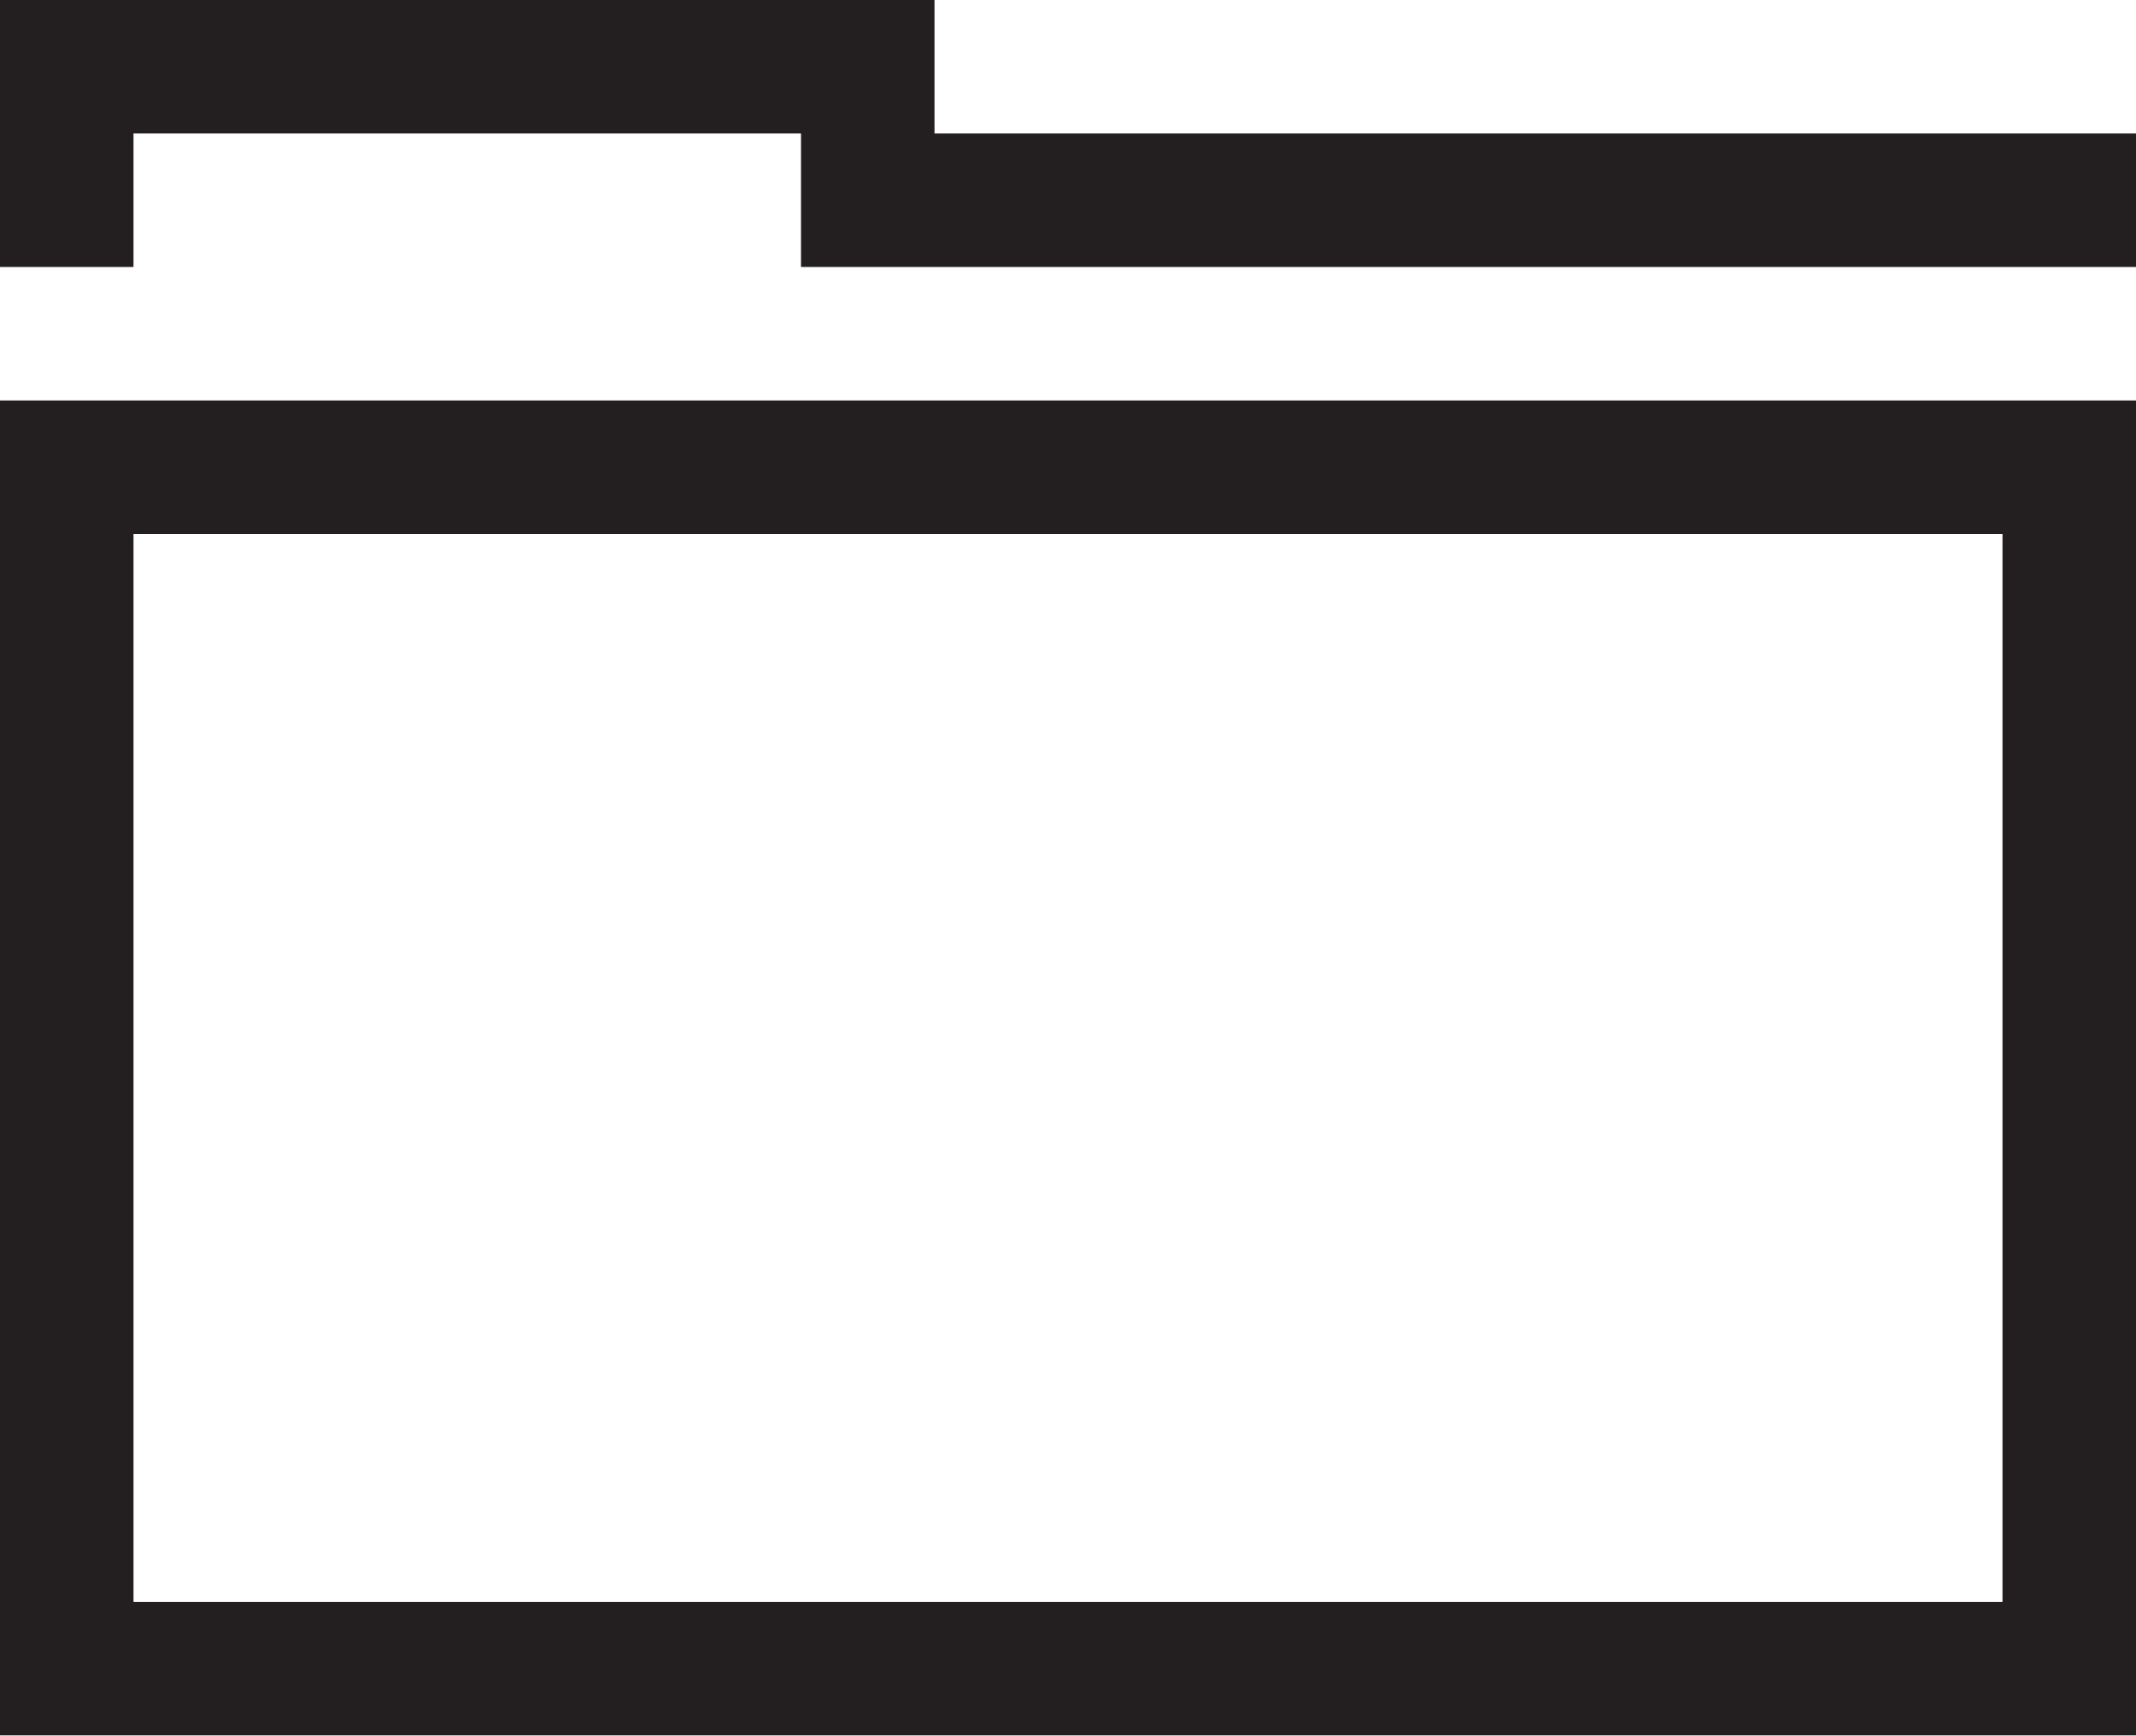
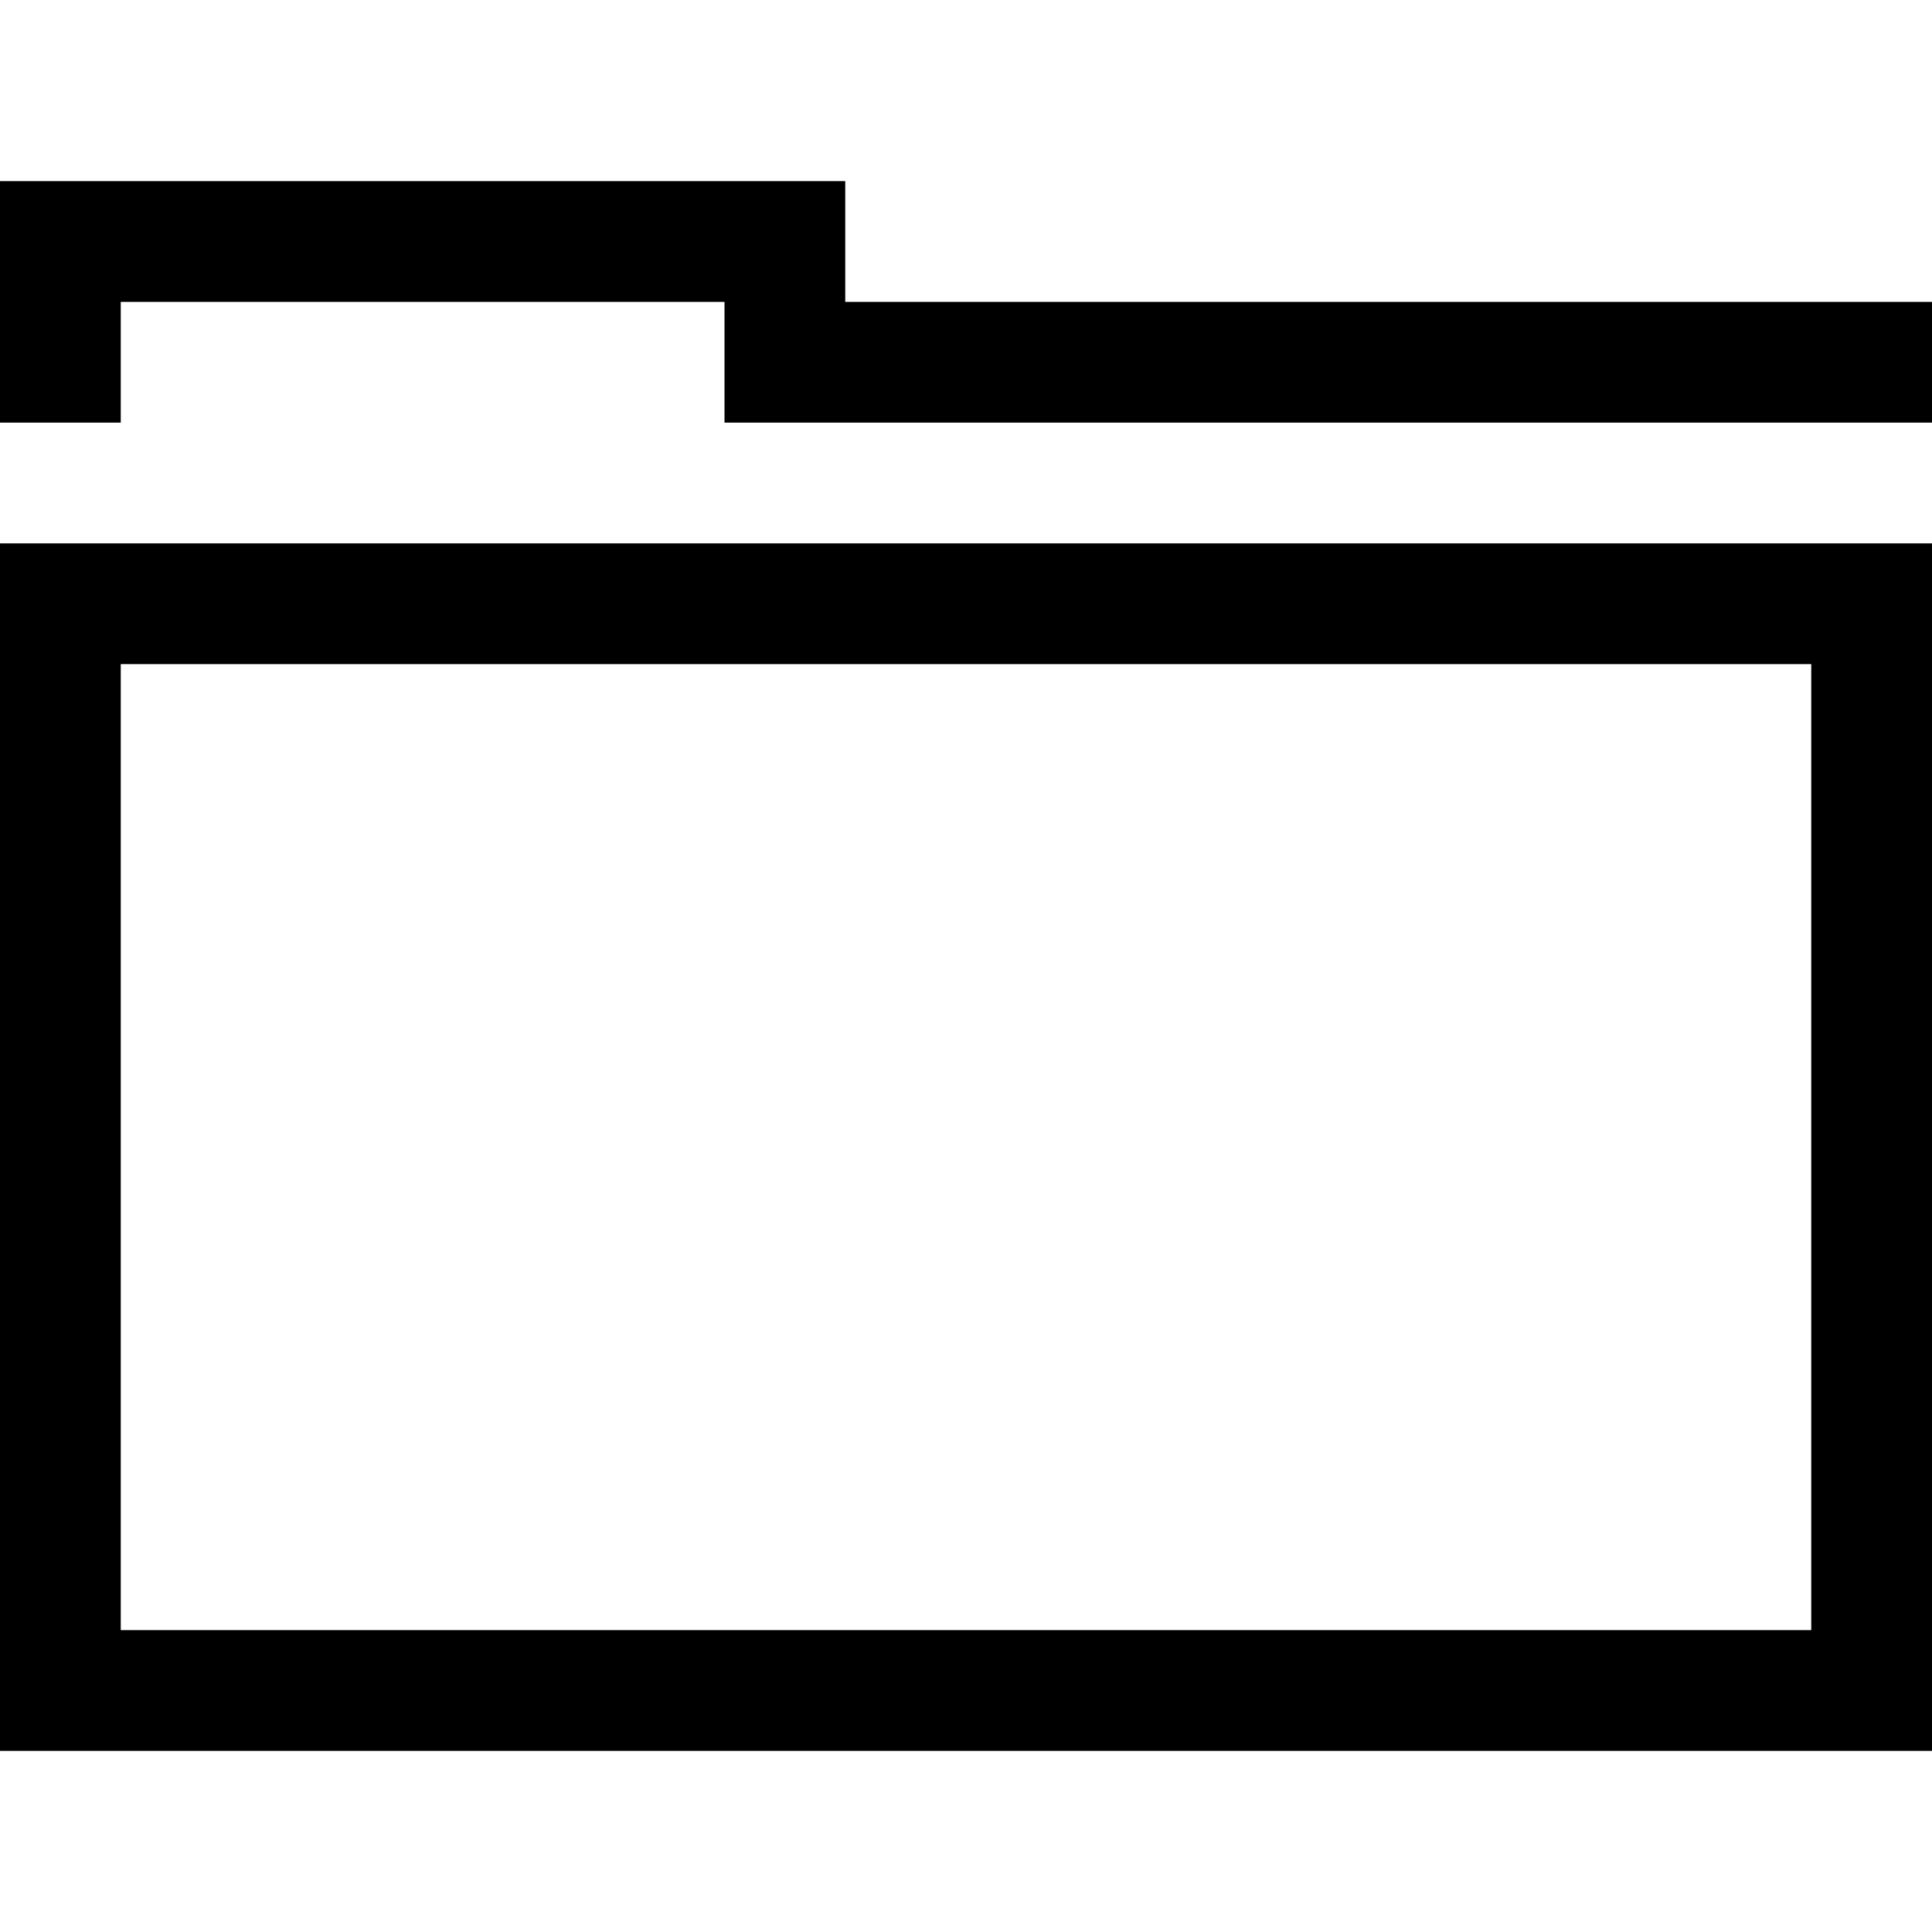
- <svg xmlns="http://www.w3.org/2000/svg" id="Layer_1" data-name="Layer 1" viewBox="0 0 32 26">
-   <defs>
-     <style>
-       .cls-1 {
-         fill: #231f20;
-       }
-     </style>
-   </defs>
-   <path class="cls-1" d="m32,26H0V6h32v20ZM2,24h28V8H2v16Z" />
-   <polygon class="cls-1" points="32 4 12 4 12 2 2 2 2 4 0 4 0 0 14 0 14 2 32 2 32 4" />
+ <svg xmlns="http://www.w3.org/2000/svg" height="1em" width="1em" viewBox="0 0 32 26">
+   <path d="m32,26H0V6h32v20ZM2,24h28V8H2v16Z" fill="currentColor" />
+   <polygon points="32 4 12 4 12 2 2 2 2 4 0 4 0 0 14 0 14 2 32 2 32 4" fill="currentColor" />
</svg>
